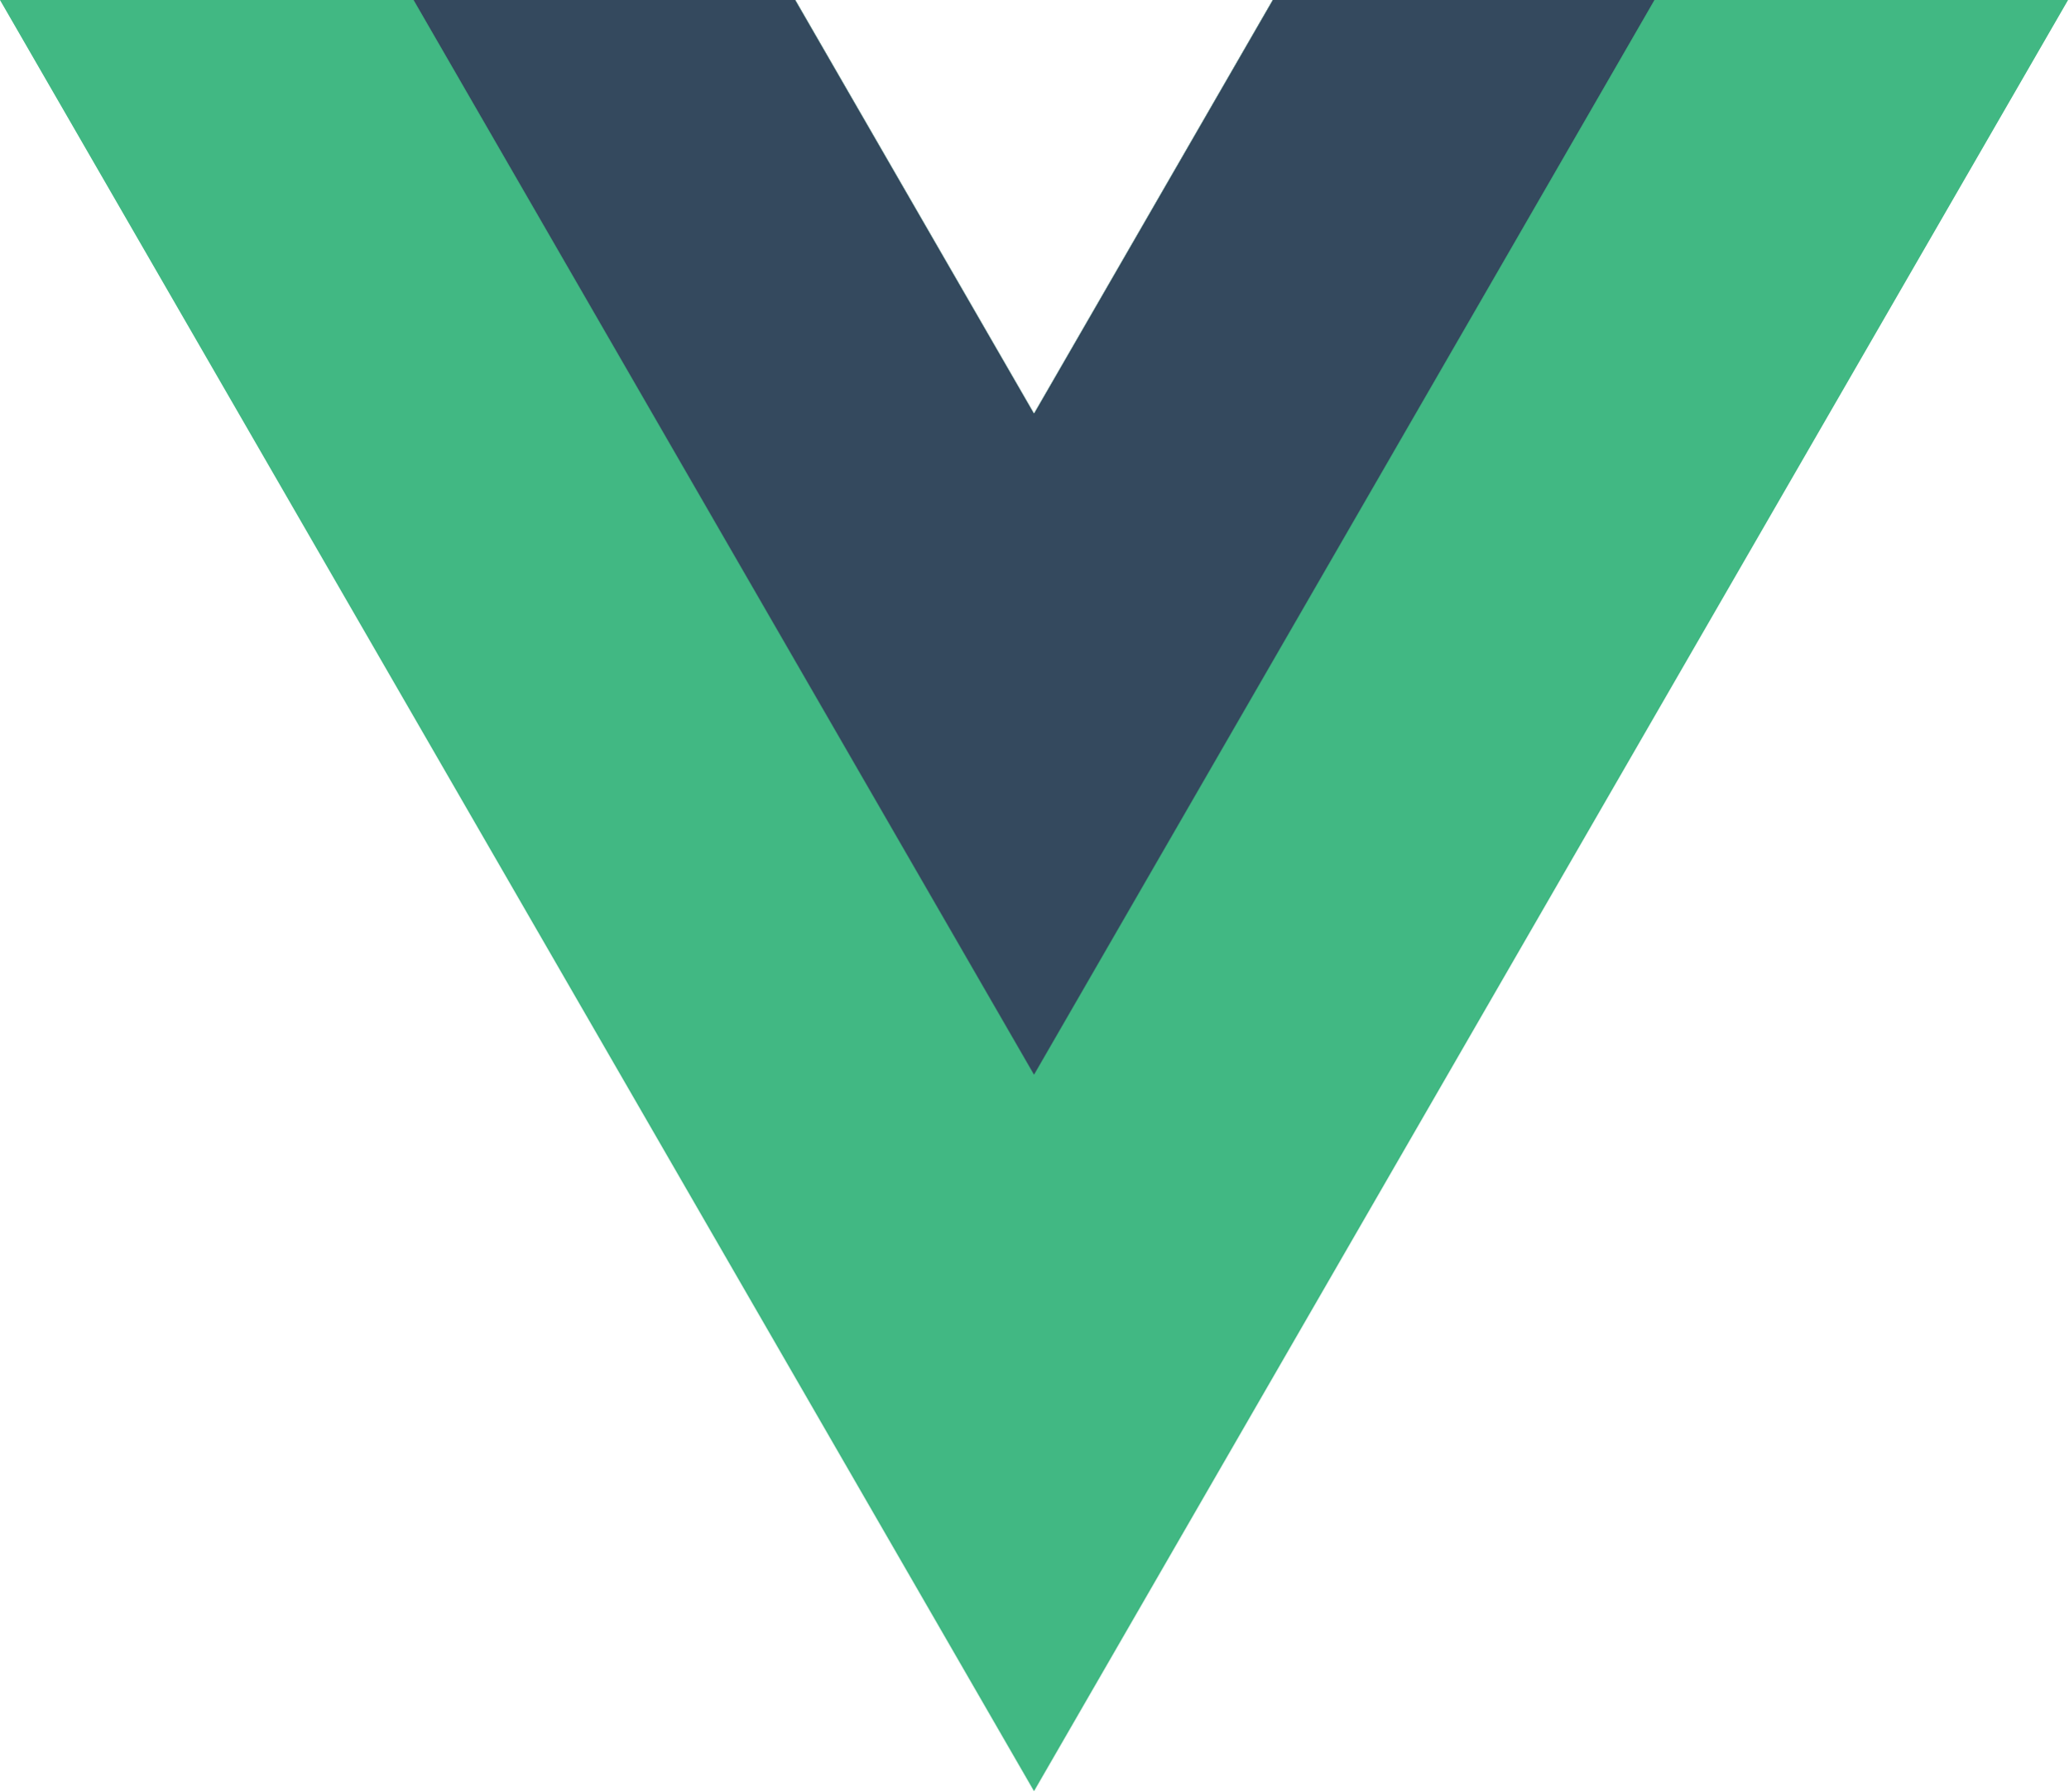
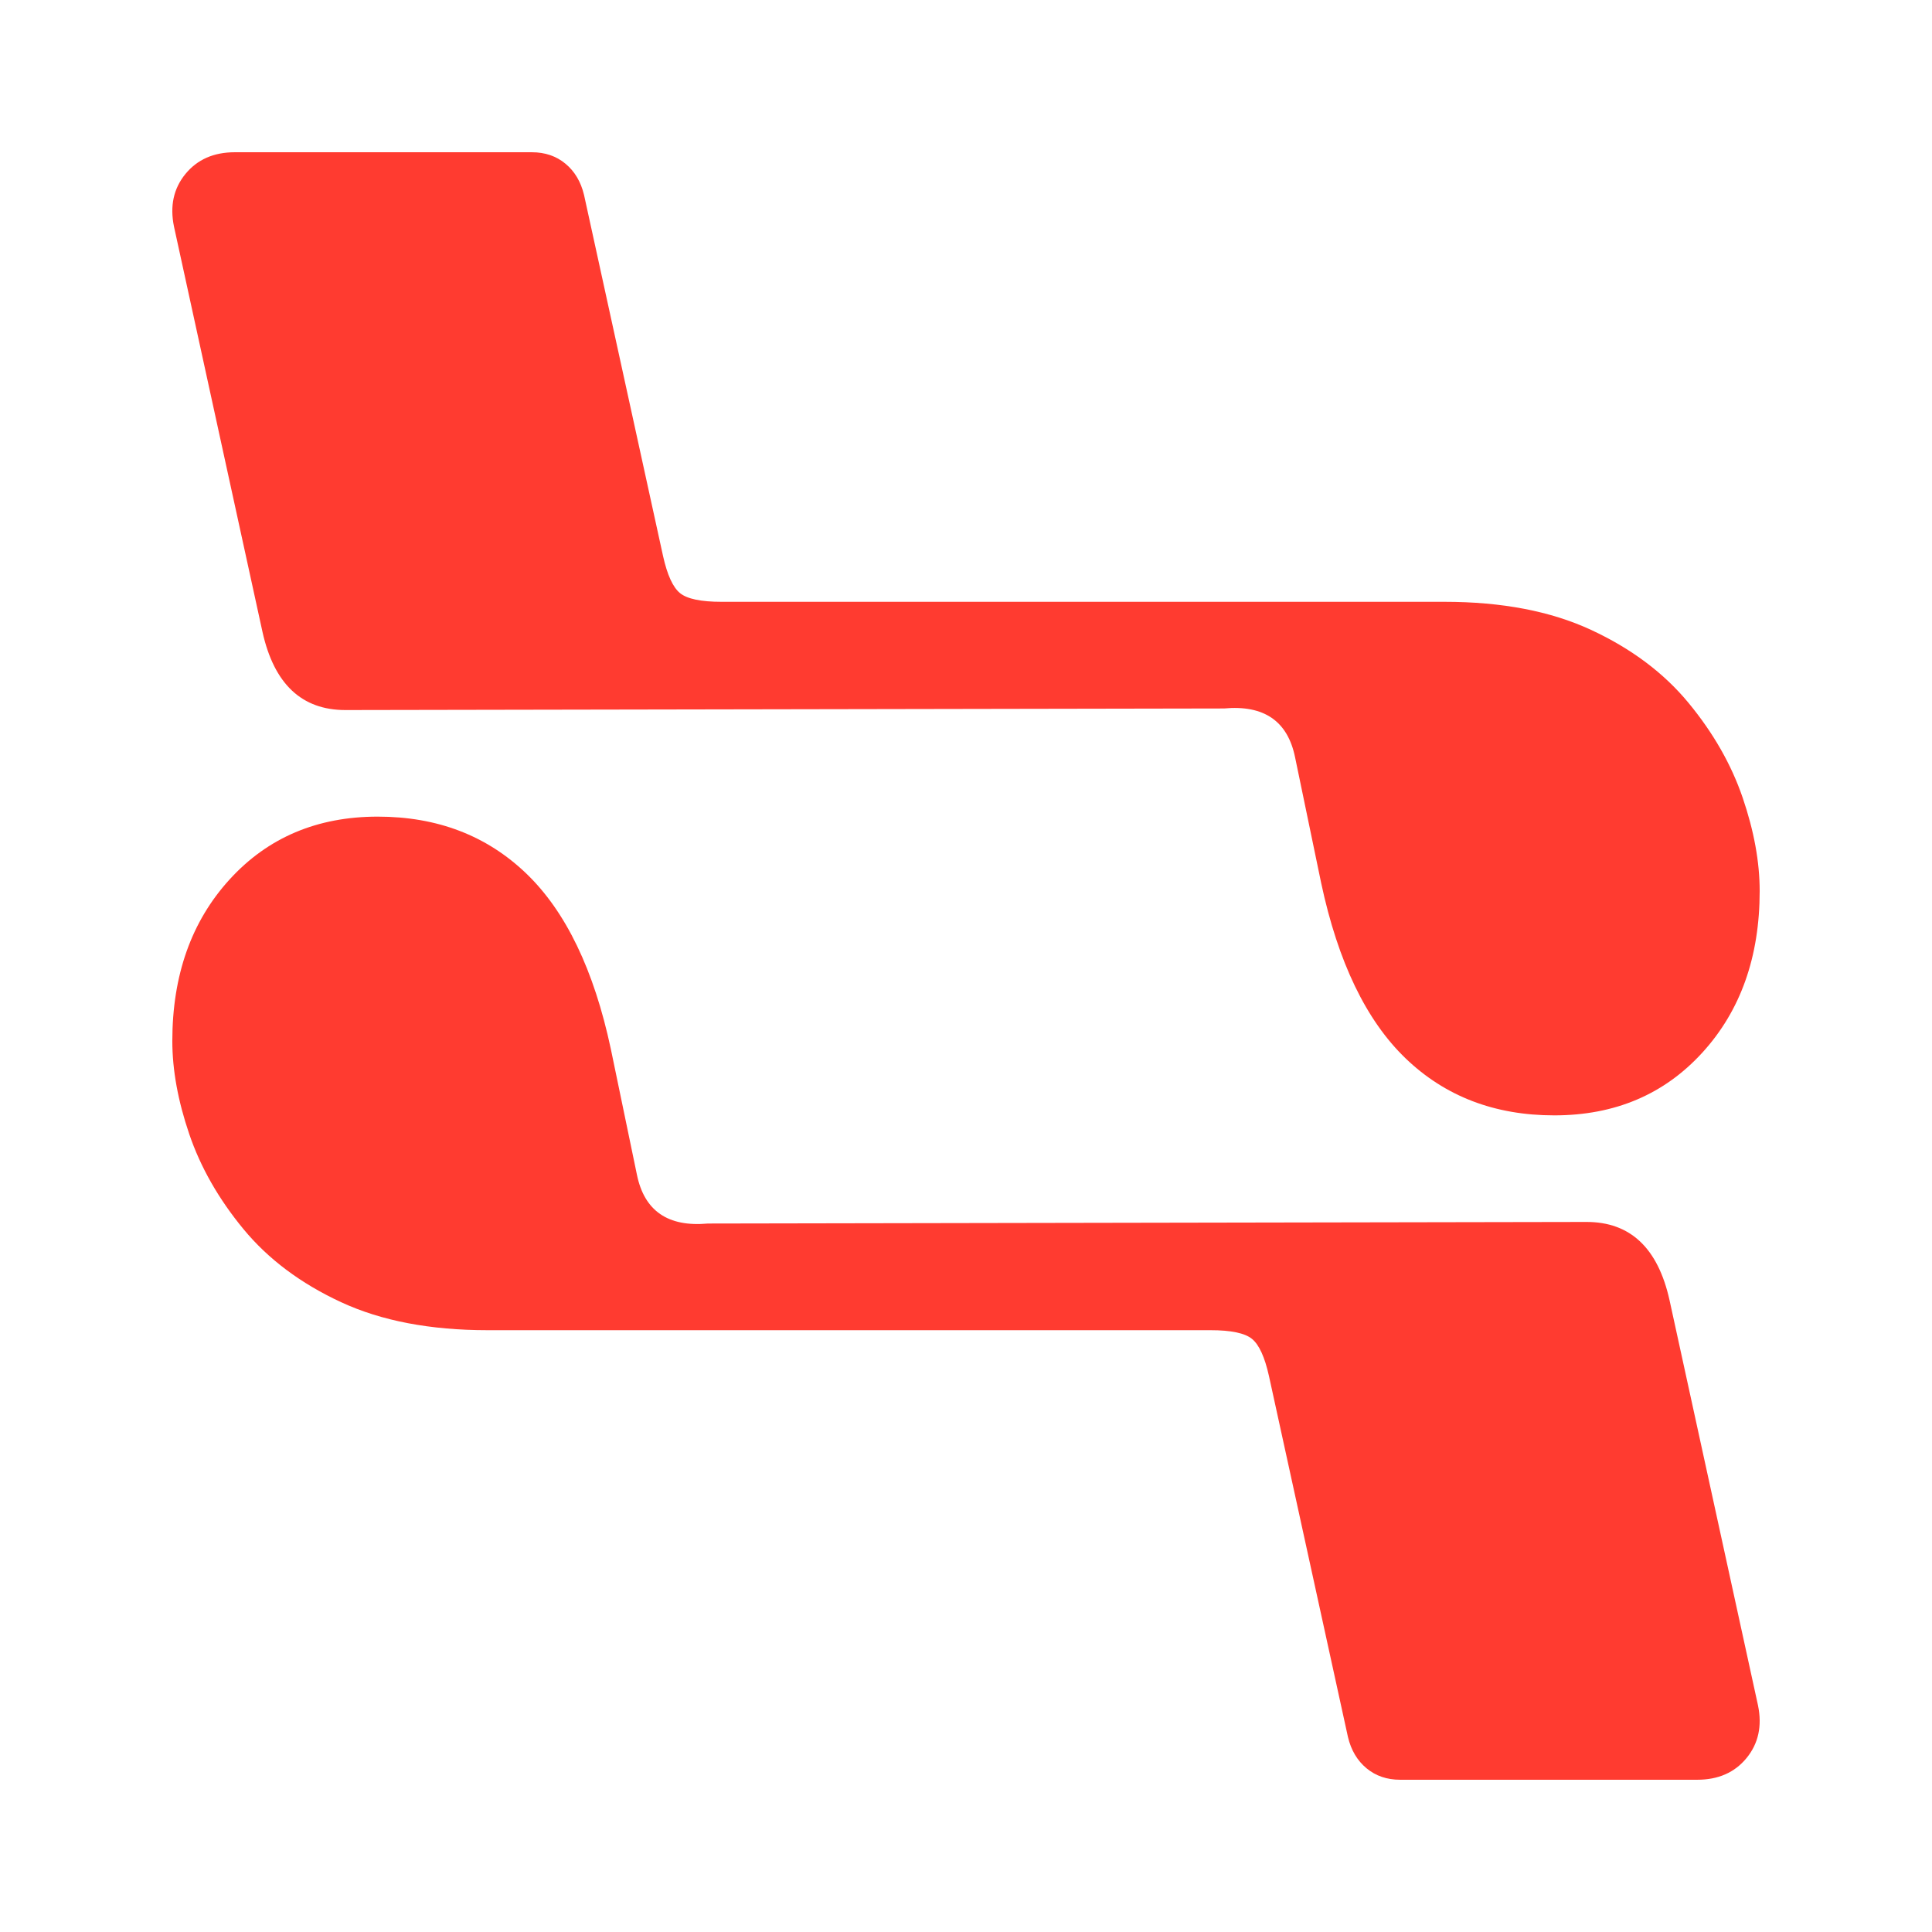
- <svg xmlns="http://www.w3.org/2000/svg" viewBox="0 0 261.76 226.69">
-   <path d="M161.096.001l-30.225 52.351L100.647.001H-.005l130.877 226.688L261.749.001z" fill="#41b883" />
-   <path d="M161.096.001l-30.225 52.351L100.647.001H52.346l78.526 136.01L209.398.001z" fill="#34495e" />
+ <svg xmlns="http://www.w3.org/2000/svg" width="1024" height="1024" viewBox="0 0 1024 1024" fill="none">
+   <path d="M281.91 80.696L124.456 80.695C113.289 80.695 104.565 84.534 98.283 92.212C92.002 99.889 89.978 109.172 92.212 120.06L139.113 334.885C145.255 362.524 159.911 376.343 183.083 376.343L648.747 375.504C669.964 373.55 682.526 382.205 686.435 401.468L700.254 468.051C709.187 509.928 724.123 540.917 745.062 561.017C766 581.118 792.243 591.168 823.788 591.168C855.894 591.168 882.067 580.071 902.307 557.877C922.547 535.681 932.667 507.135 932.667 472.239C932.667 456.884 929.666 440.413 923.664 422.825C917.662 405.236 908.1 388.486 894.978 372.573C881.858 356.66 864.619 343.748 843.262 333.837C821.904 323.927 796.011 318.971 765.581 318.971L382.413 318.971C371.526 318.971 364.198 317.436 360.429 314.366C356.66 311.294 353.659 304.734 351.426 294.683L309.549 103.309C307.874 96.329 304.594 90.816 299.707 86.767C294.822 82.719 288.89 80.696 281.91 80.696Z" fill="#FF3B30" />
+   <path d="M742.09 943.305L899.544 943.305C910.711 943.305 919.435 939.466 925.717 931.788C931.998 924.111 934.022 914.828 931.789 903.94L884.887 689.115C878.745 661.476 864.089 647.657 840.917 647.657L375.253 648.496C354.036 650.45 341.474 641.796 337.565 622.532L323.746 555.95C314.813 514.072 299.877 483.084 278.938 462.983C258 442.883 231.757 432.832 200.212 432.832C168.106 432.832 141.933 443.93 121.693 466.124C101.453 488.319 91.333 516.865 91.333 551.761C91.333 567.116 94.334 583.588 100.336 601.176C106.338 618.764 115.9 635.514 129.022 651.427C142.142 667.34 159.381 680.252 180.738 690.163C202.096 700.074 227.989 705.029 258.419 705.029L641.587 705.029C652.474 705.029 659.802 706.564 663.571 709.634C667.34 712.706 670.341 719.267 672.574 729.317L714.451 920.691C716.126 927.671 719.407 933.185 724.293 937.233C729.178 941.281 735.11 943.305 742.09 943.305Z" fill="#FF3B30" />
</svg>
